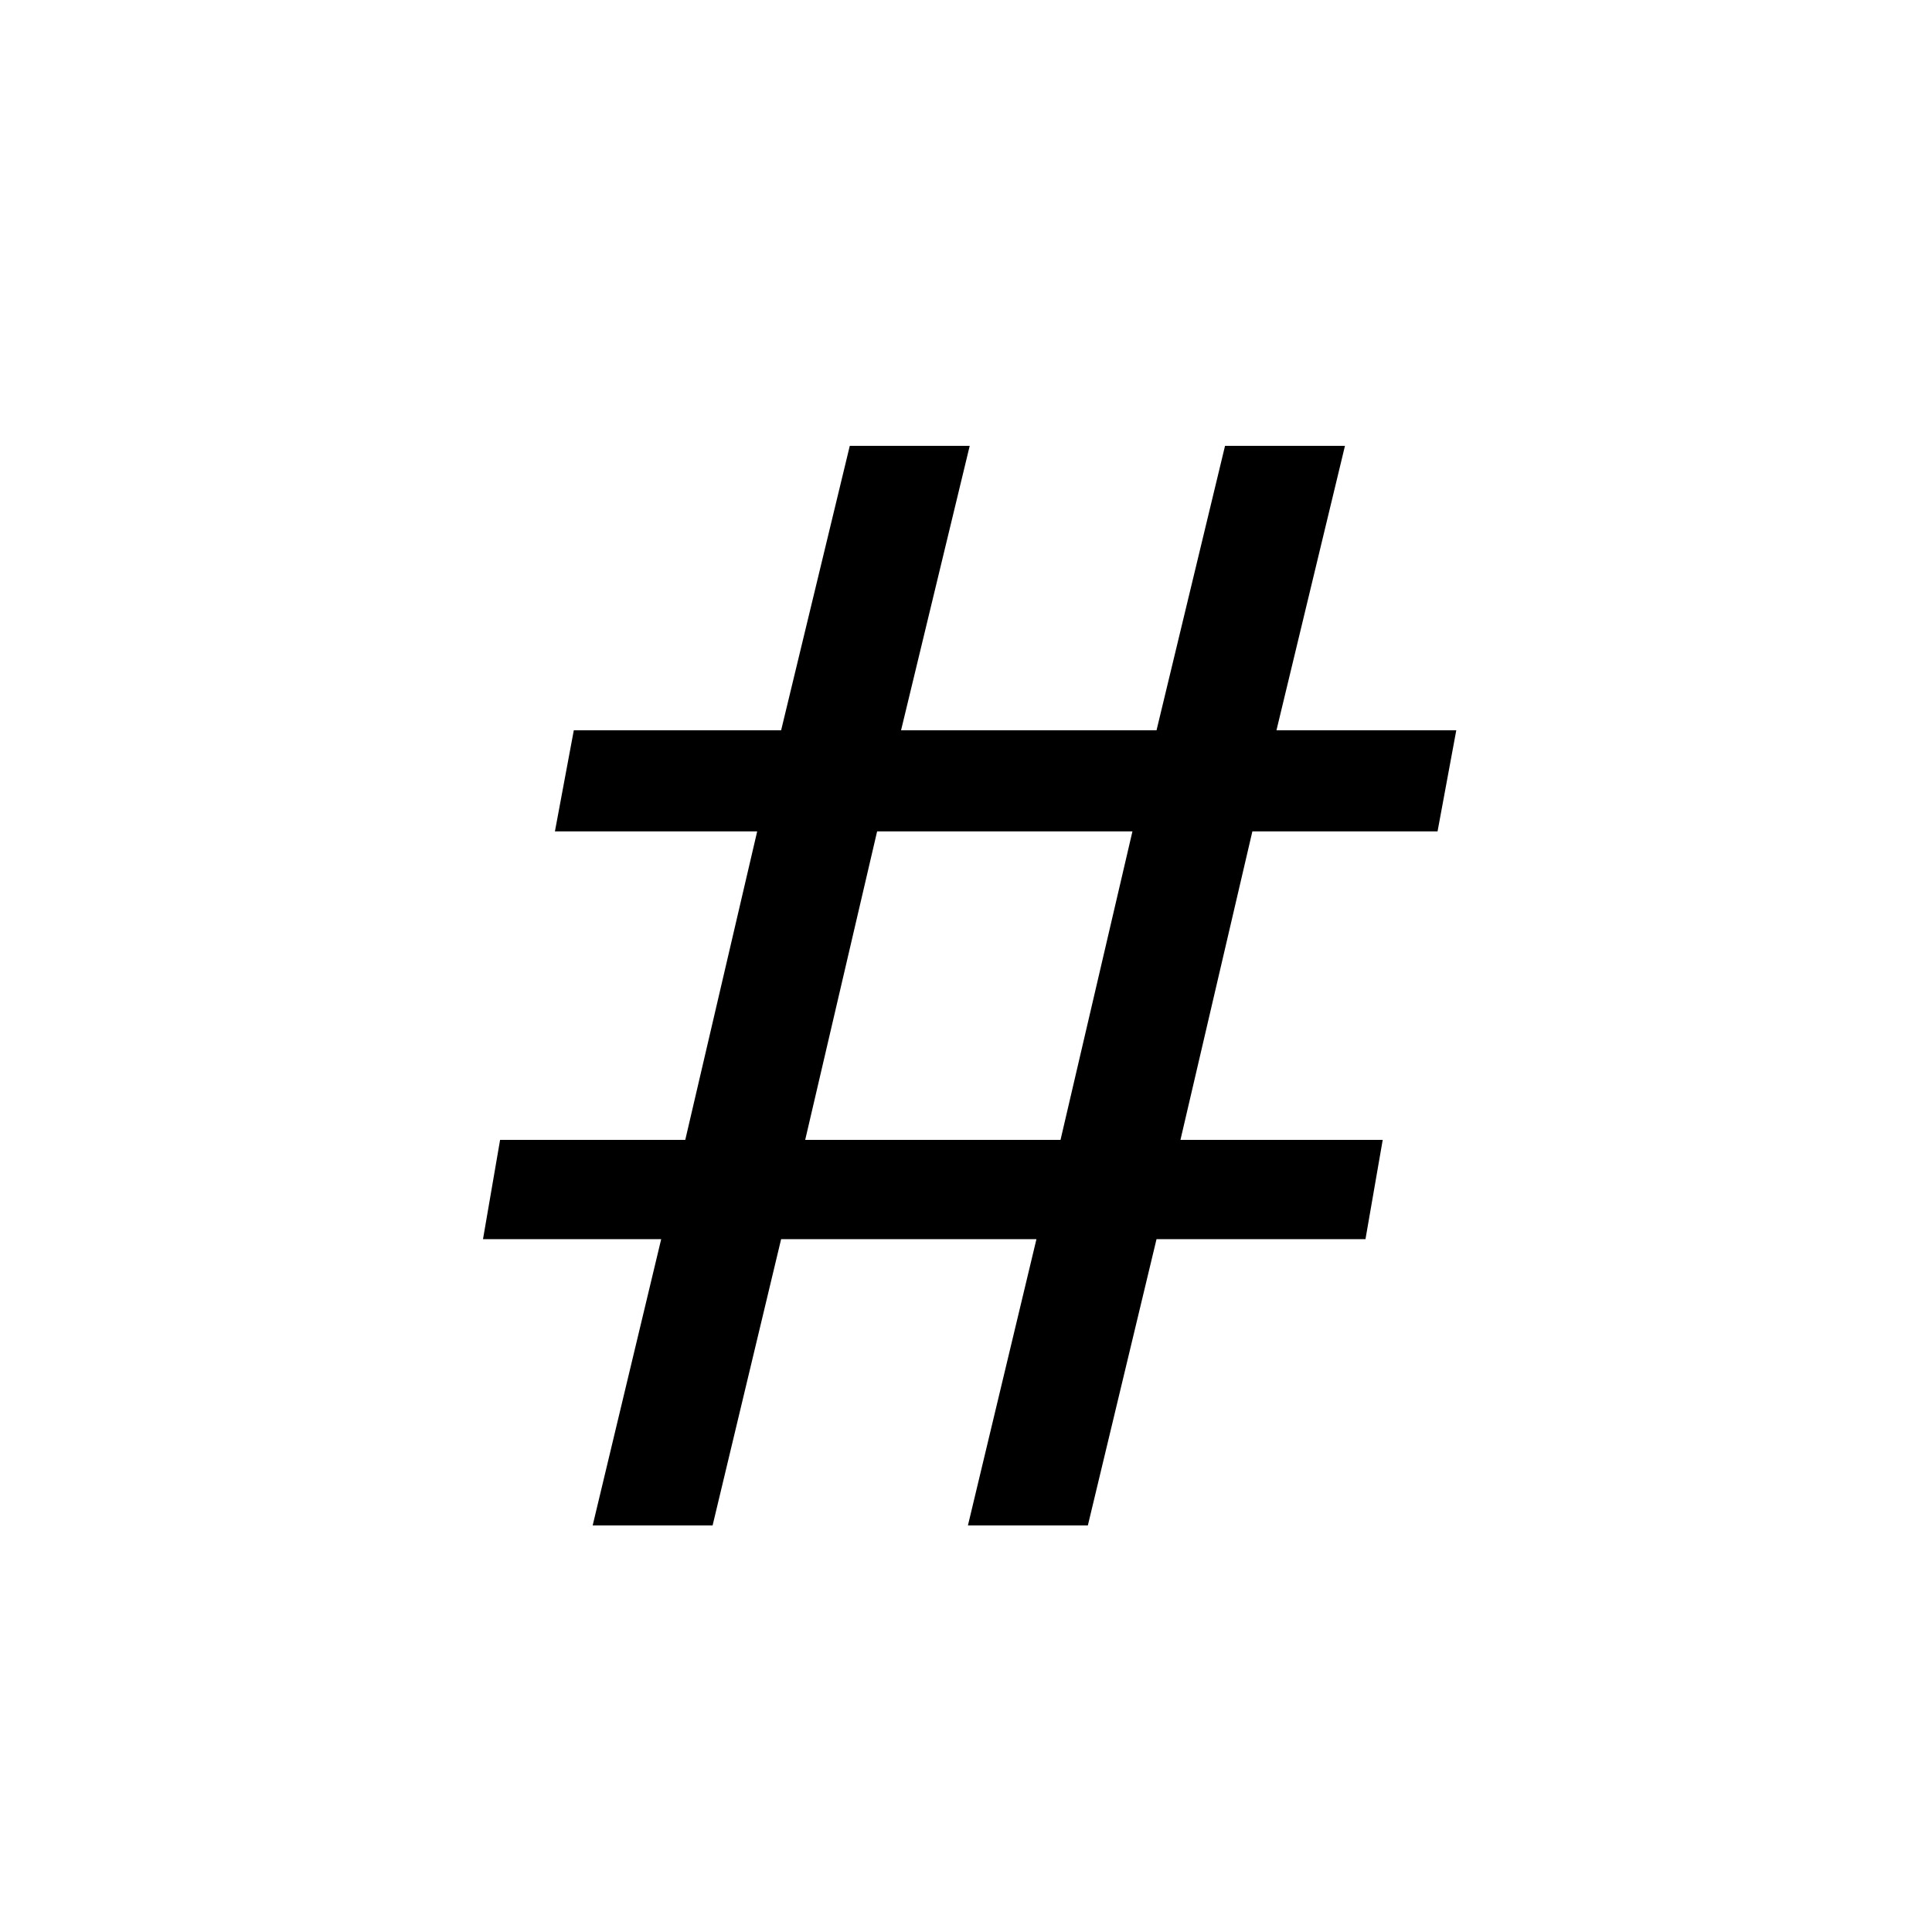
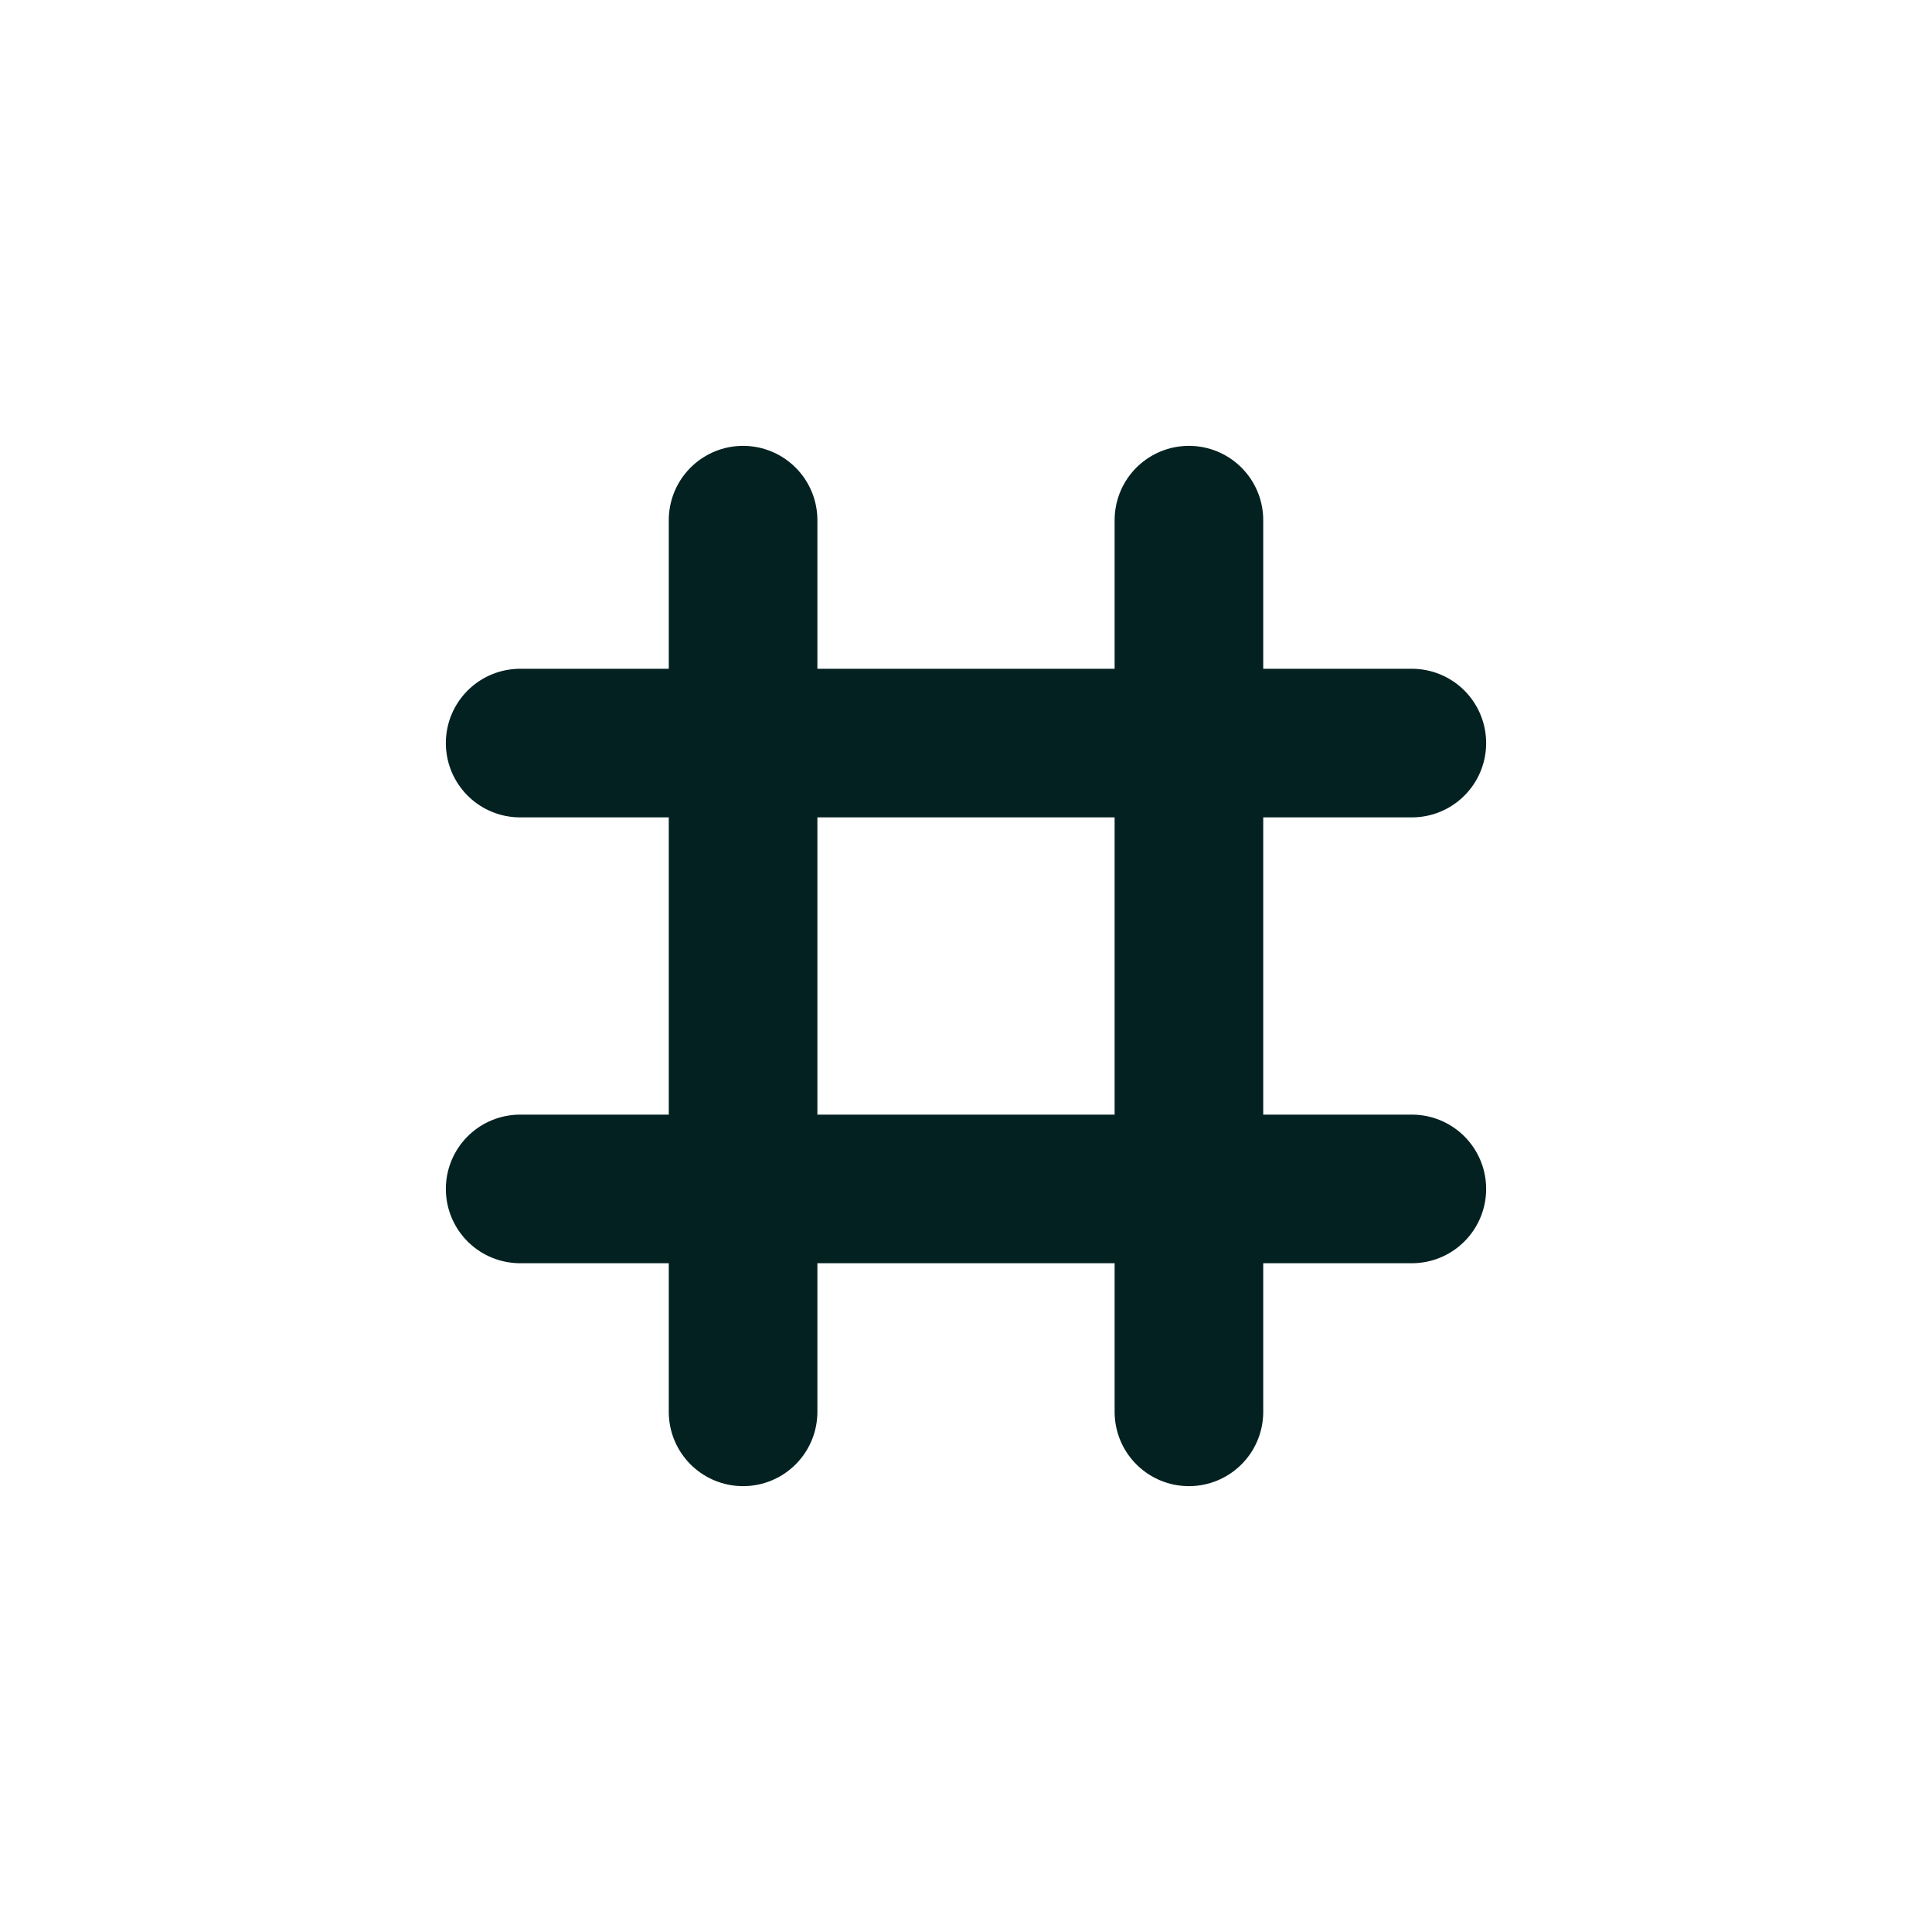
- <svg xmlns="http://www.w3.org/2000/svg" width="13" height="13" viewBox="0 0 13 13" fill="none">
-   <defs />
-   <path d="M 7.136 7.67 L 5.418 7.67 L 5.902 5.594 L 7.62 5.594 L 7.136 7.67 Z M 6.513 10.264 L 7.32 10.264 L 7.782 8.338 L 9.188 8.338 L 9.304 7.67 L 7.943 7.67 L 8.427 5.594 L 9.673 5.594 L 9.799 4.914 L 8.589 4.914 L 9.05 3 L 8.243 3 L 7.782 4.914 L 6.063 4.914 L 6.525 3 L 5.718 3 L 5.256 4.914 L 3.861 4.914 L 3.734 5.594 L 5.095 5.594 L 4.611 7.67 L 3.365 7.67 L 3.25 8.338 L 4.449 8.338 L 3.988 10.264 L 4.795 10.264 L 5.256 8.338 L 6.974 8.338 L 6.513 10.264 Z" fill="black" />
+ <svg xmlns="http://www.w3.org/2000/svg" width="13" height="13" viewBox="0 0 13 13" fill="none" stroke="#042121" stroke-width="1" stroke-linecap="round" stroke-linejoin="round">
+   <path d="M5 3.5v6M8 3.5v6M3.5 5h6M3.5 8h6" />
</svg>
